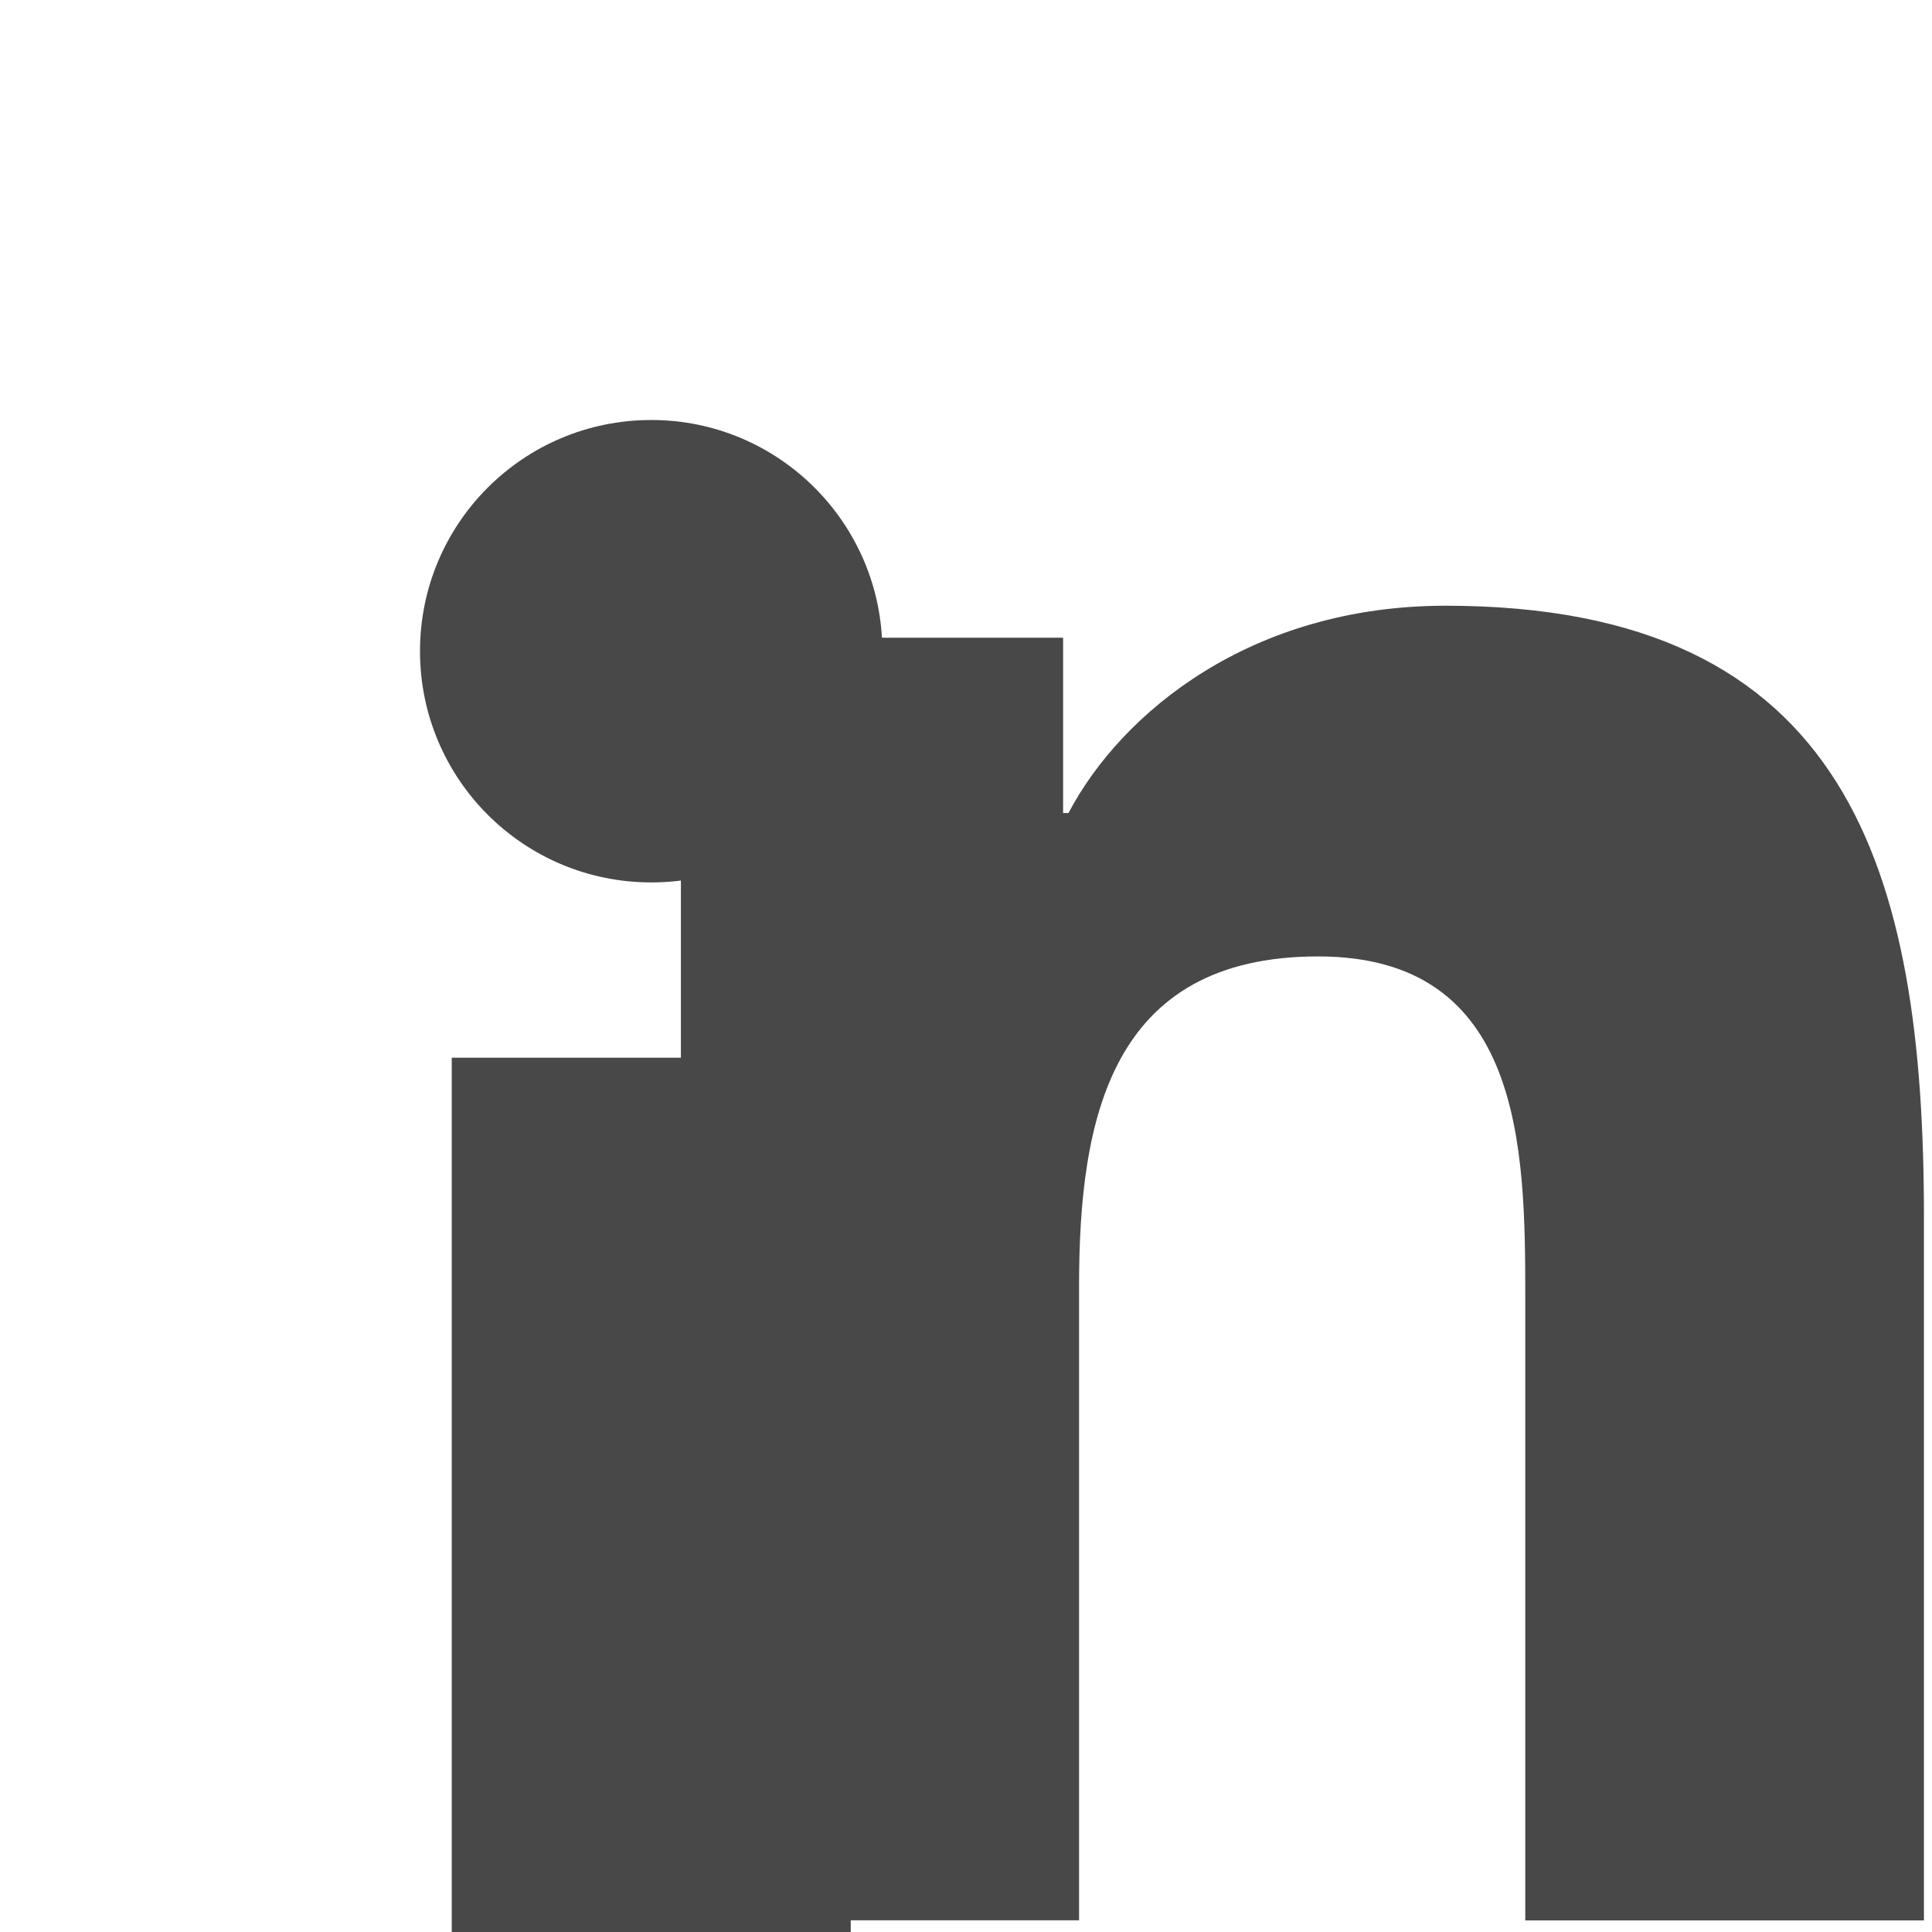
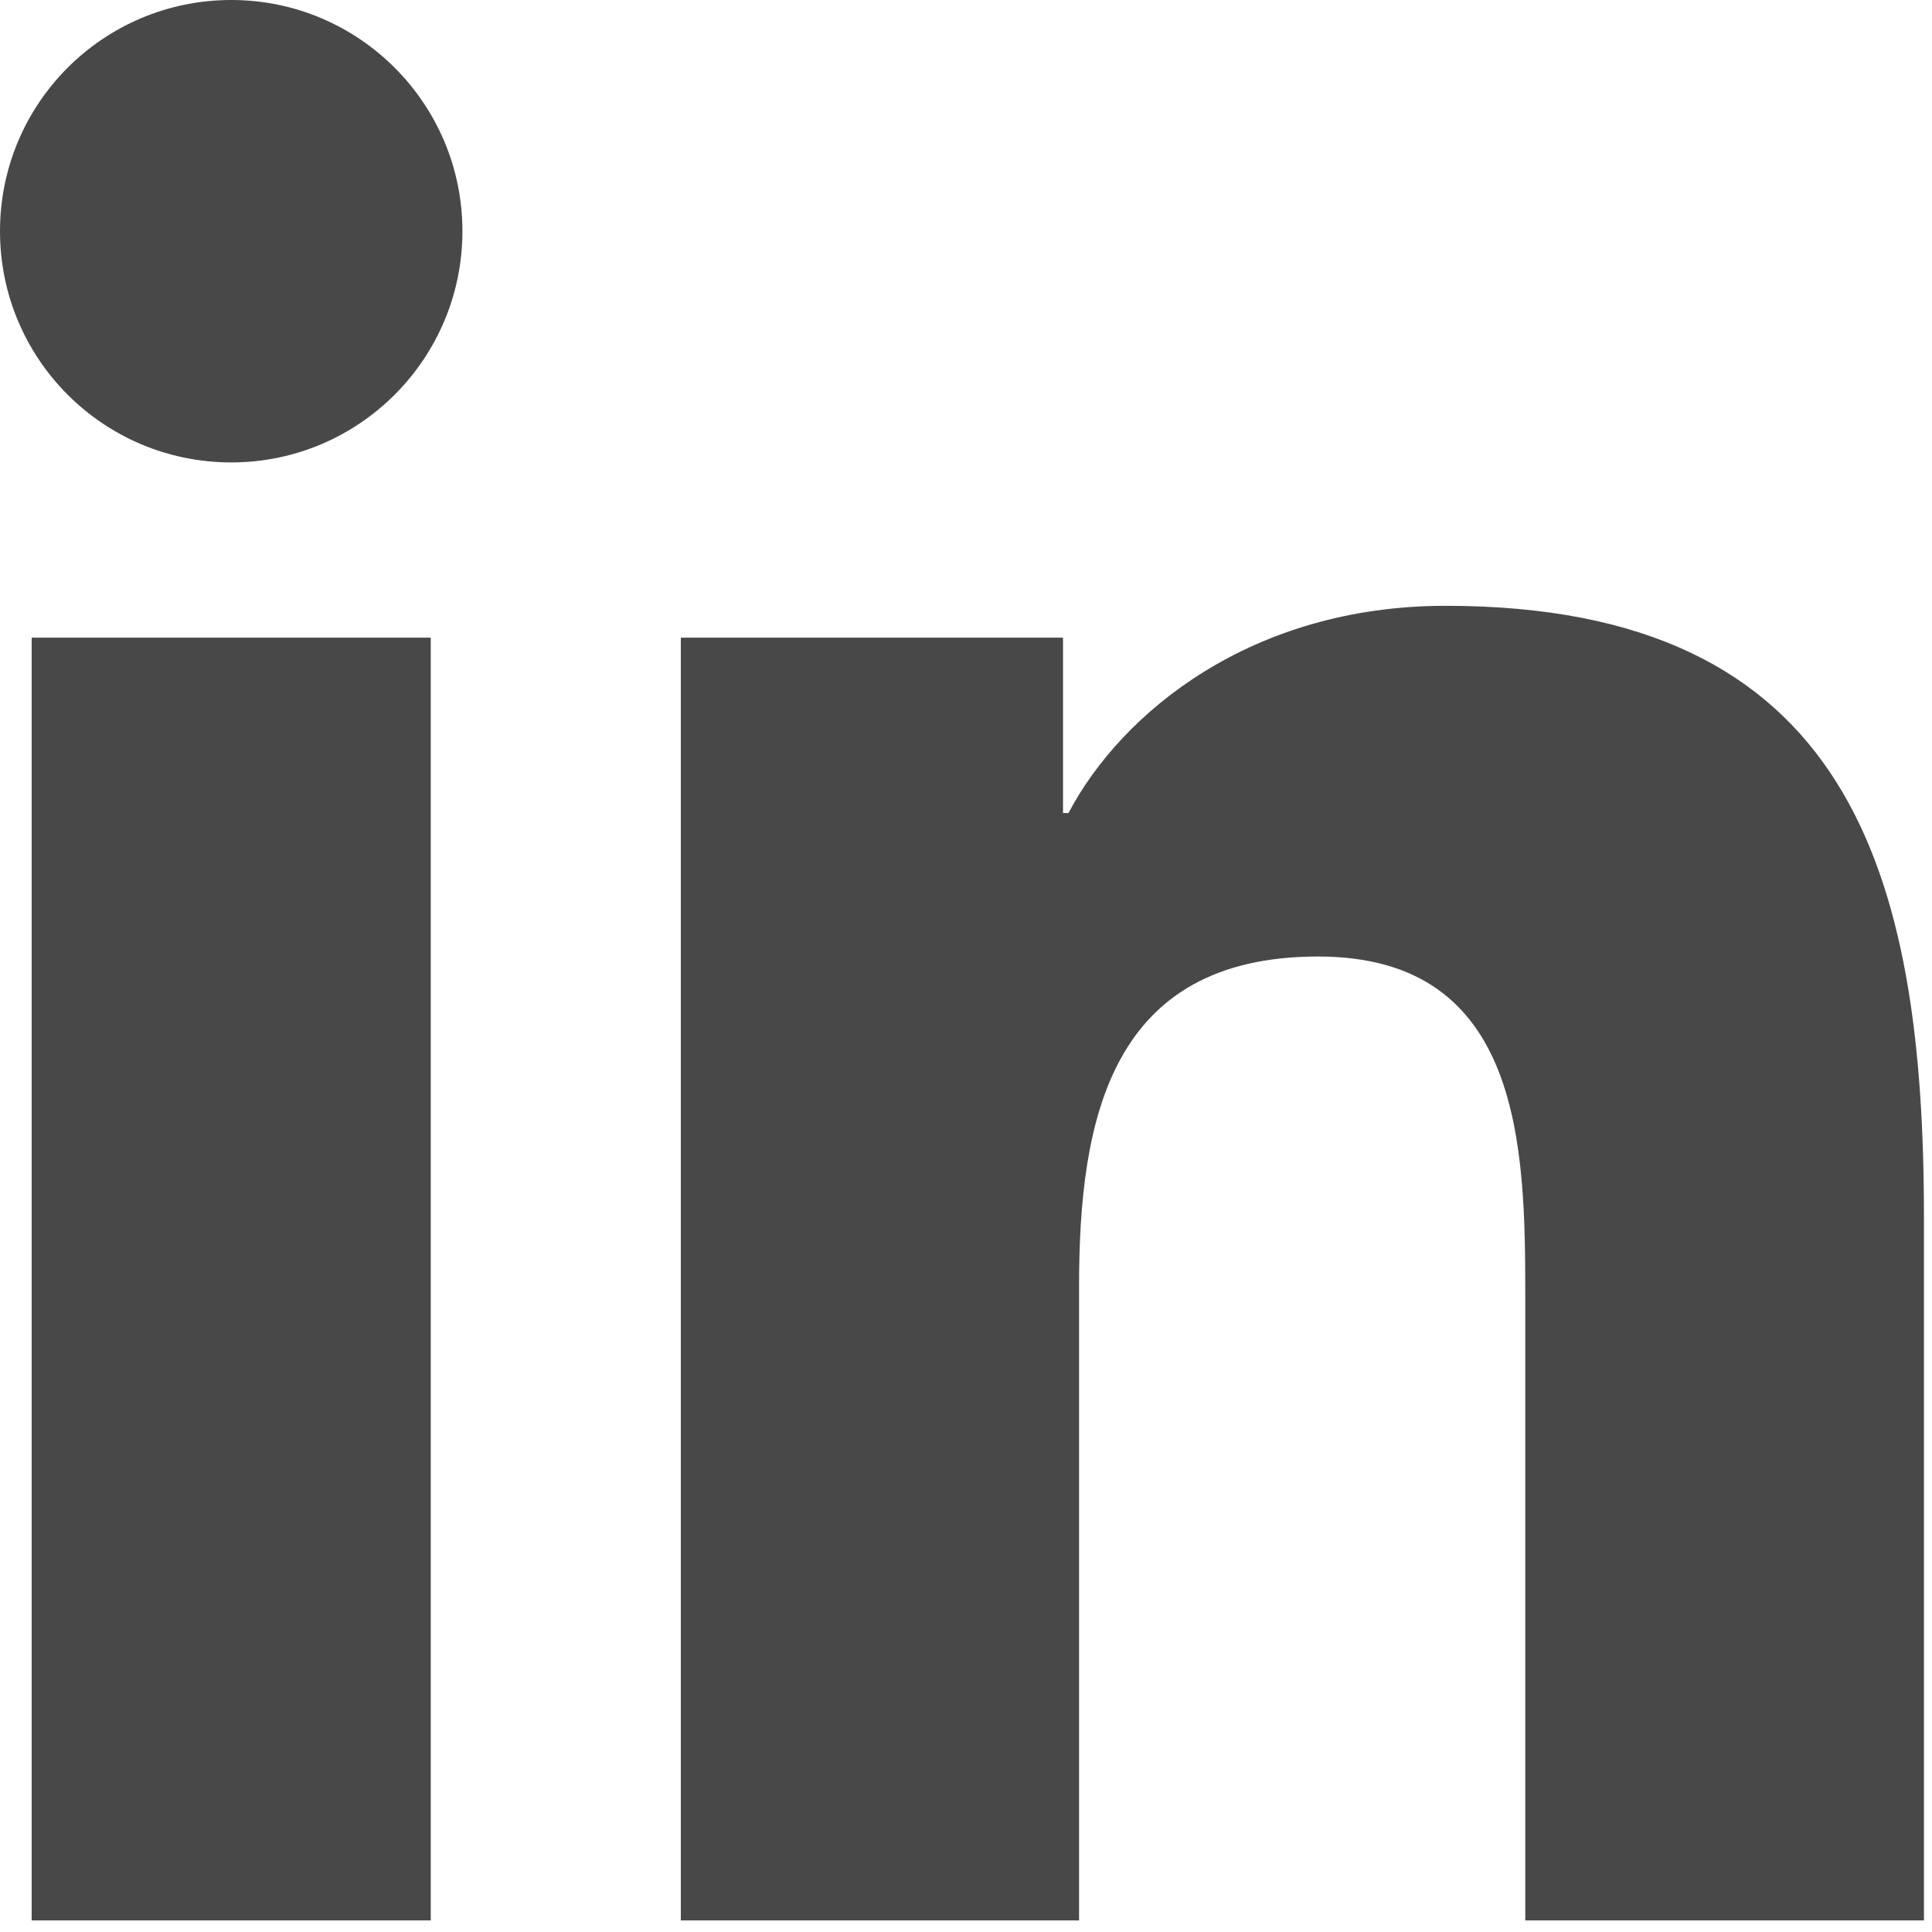
- <svg xmlns="http://www.w3.org/2000/svg" width="23" height="23" viewBox="0 0 23 23">
-   <g fill="none">
-     <path d="M-5-5h32v32H-5z" />
-     <path d="M22.904 22.862h-4.746v-7.426c0-1.77-.03-4.05-2.466-4.05-2.47 0-2.846 1.93-2.846 3.923v7.552h-4.74V7.592h4.55v2.087h.064c.633-1.202 2.18-2.468 4.49-2.468 4.806 0 5.694 3.162 5.694 7.275v8.375zm-15.15-12.357C6.23 10.505 5 9.272 5 7.752S6.23 5 7.754 5c1.518 0 2.75 1.233 2.75 2.752 0 1.52-1.232 2.753-2.75 2.753zm2.374 17.357h-4.75v-15.27h4.75v15.27z" fill="#484848" />
+ <svg xmlns="http://www.w3.org/2000/svg" width="23px" height="23px" viewBox="0 0 23 23" version="1.1">
+   <defs />
+   <g id="Home" stroke="none" stroke-width="1" fill="none" fill-rule="evenodd">
+     <g id="Desktop-HD-Copy-4" transform="translate(-368, -620)">
+       <g id="linkedin" transform="translate(363, 615)">
+         <rect id="Rectangle-6" x="0" y="0" width="32" height="32" />
+         <path d="M27.904,27.862 L23.158,27.862 L23.158,20.436 C23.158,18.665 23.128,16.387 20.692,16.387 C18.223,16.387 17.846,18.317 17.846,20.309 L17.846,27.862 L13.105,27.862 L13.105,12.591 L17.655,12.591 L17.655,14.679 L17.72,14.679 C18.353,13.478 19.901,12.212 22.21,12.212 C27.016,12.212 27.904,15.374 27.904,19.487 L27.904,27.862 Z M7.754,10.505 C6.229,10.505 5,9.272 5,7.752 C5,6.233 6.229,5 7.754,5 C9.272,5 10.505,6.233 10.505,7.752 C10.505,9.272 9.272,10.505 7.754,10.505 L7.754,10.505 Z M10.128,27.862 L5.377,27.862 L5.377,12.591 L10.128,12.591 L10.128,27.862 Z" id="Fill-33" fill="#484848" />
+       </g>
+     </g>
  </g>
</svg>
